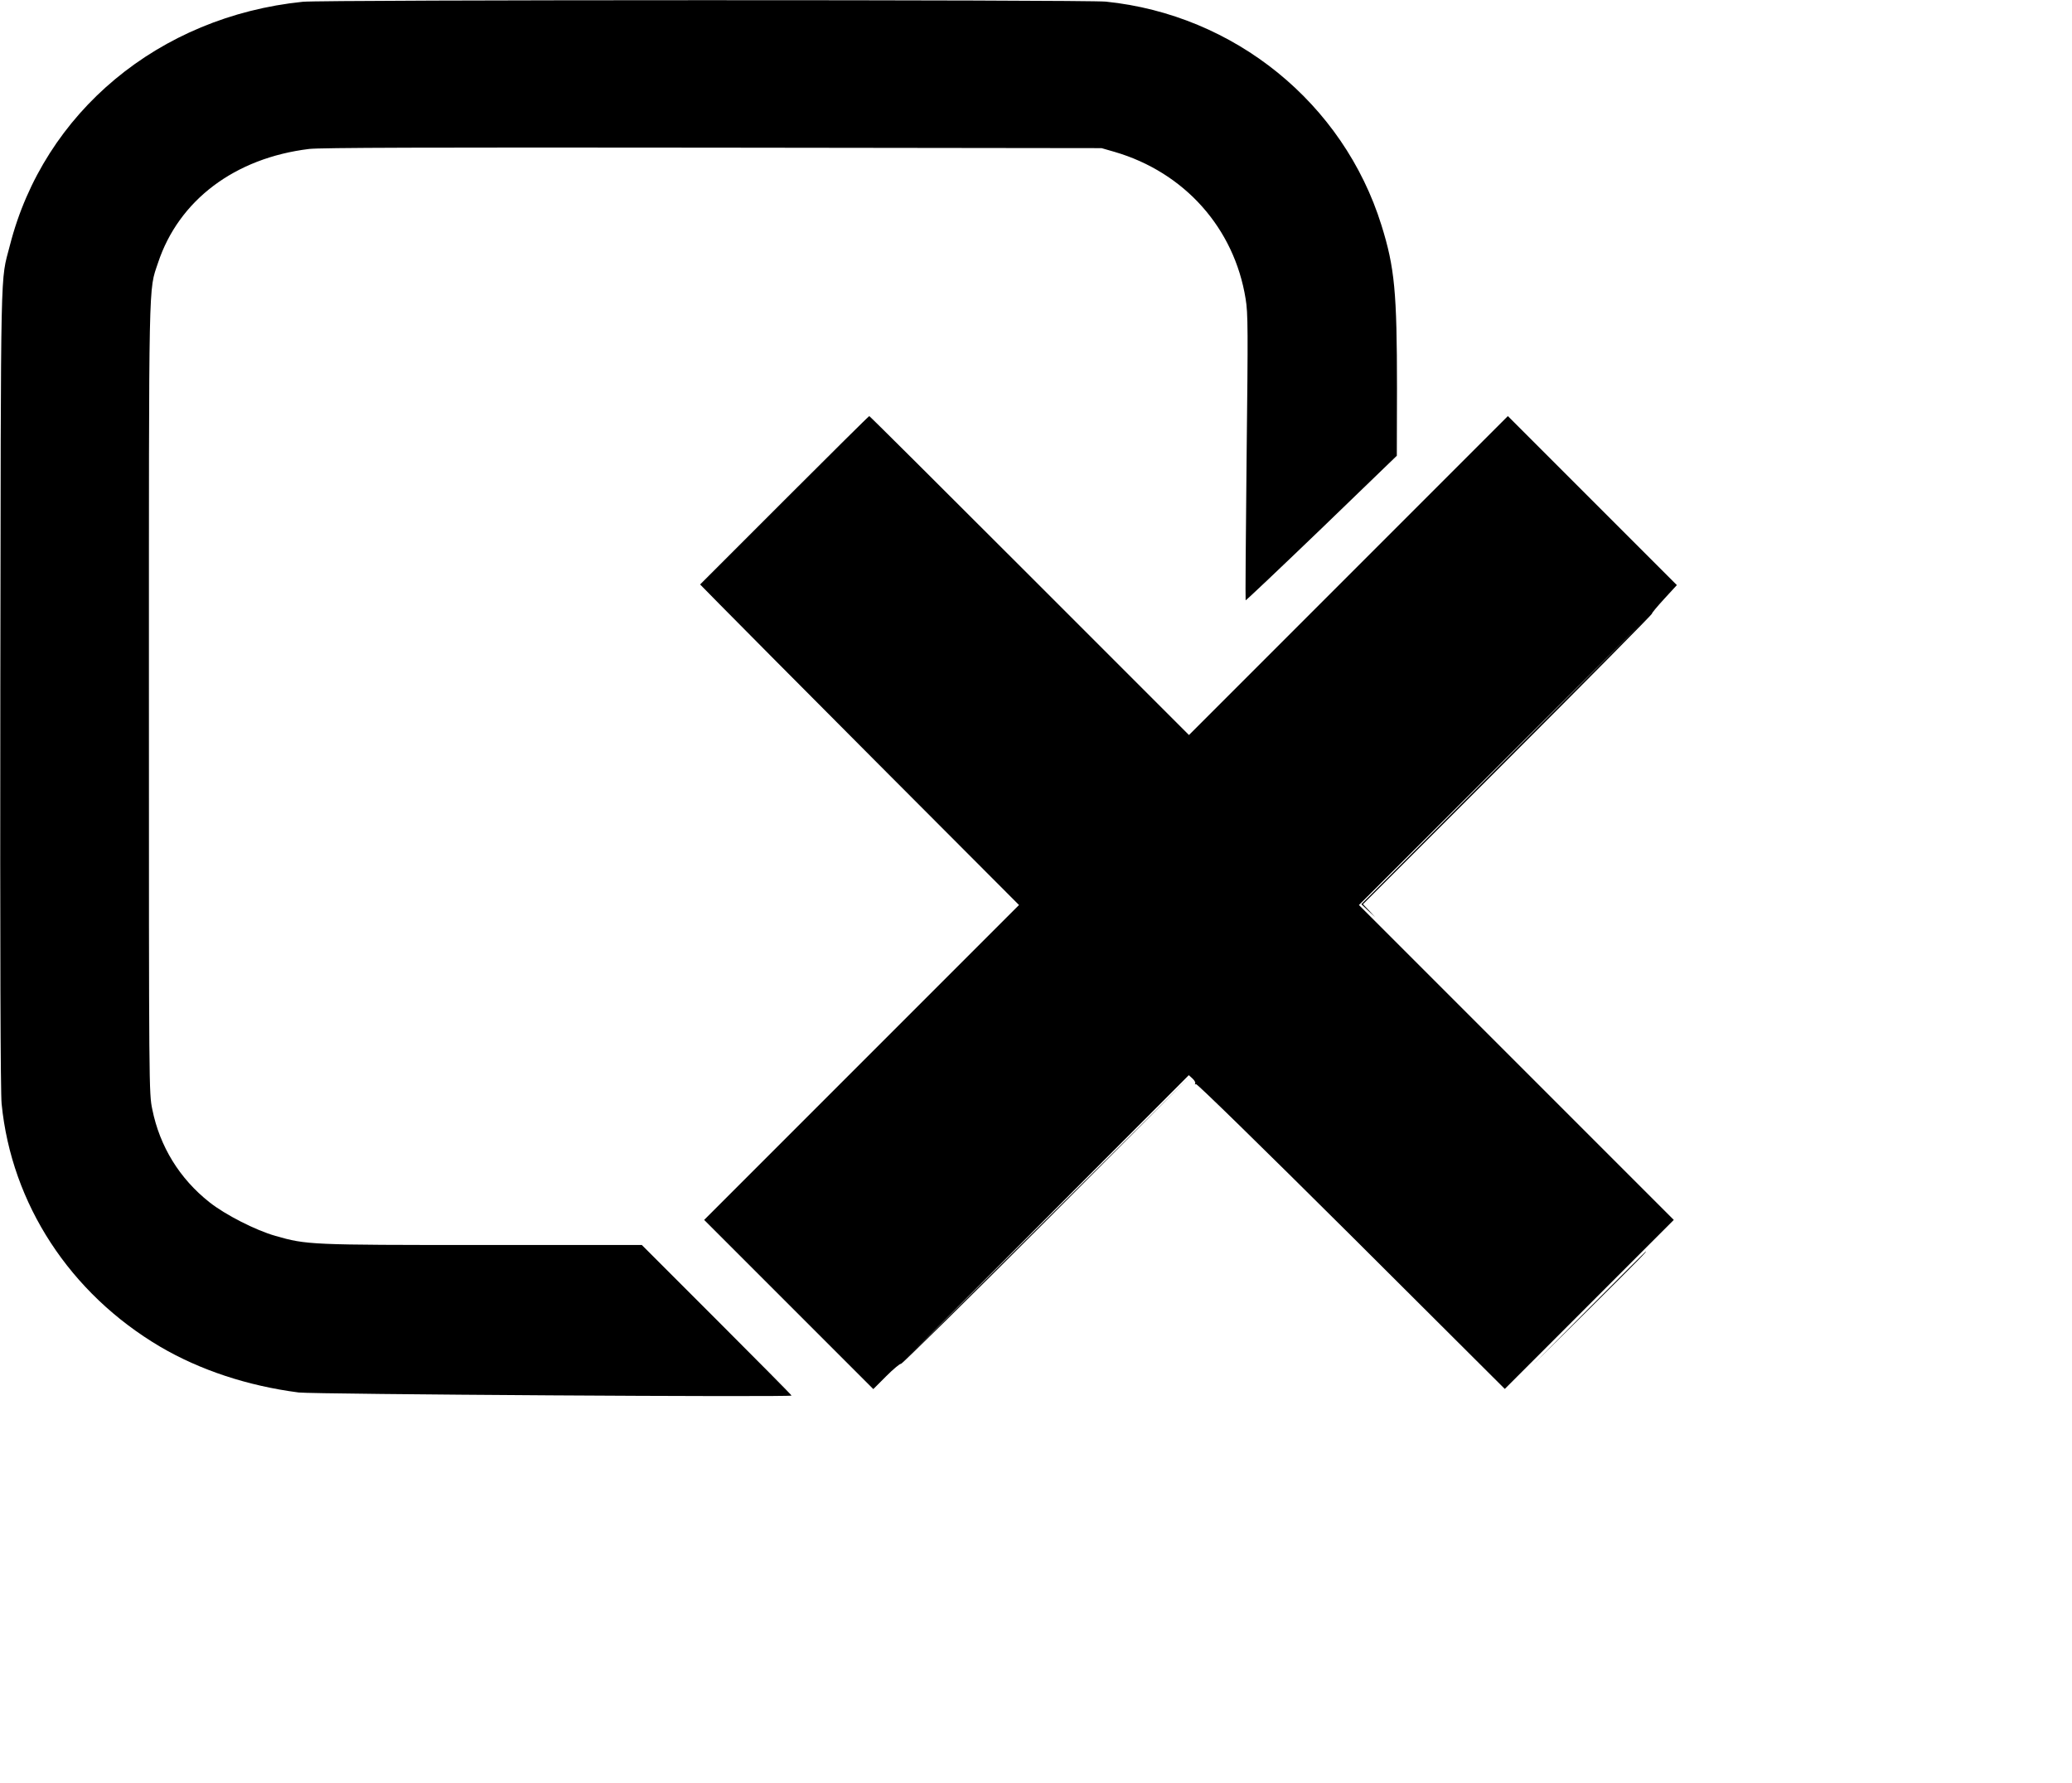
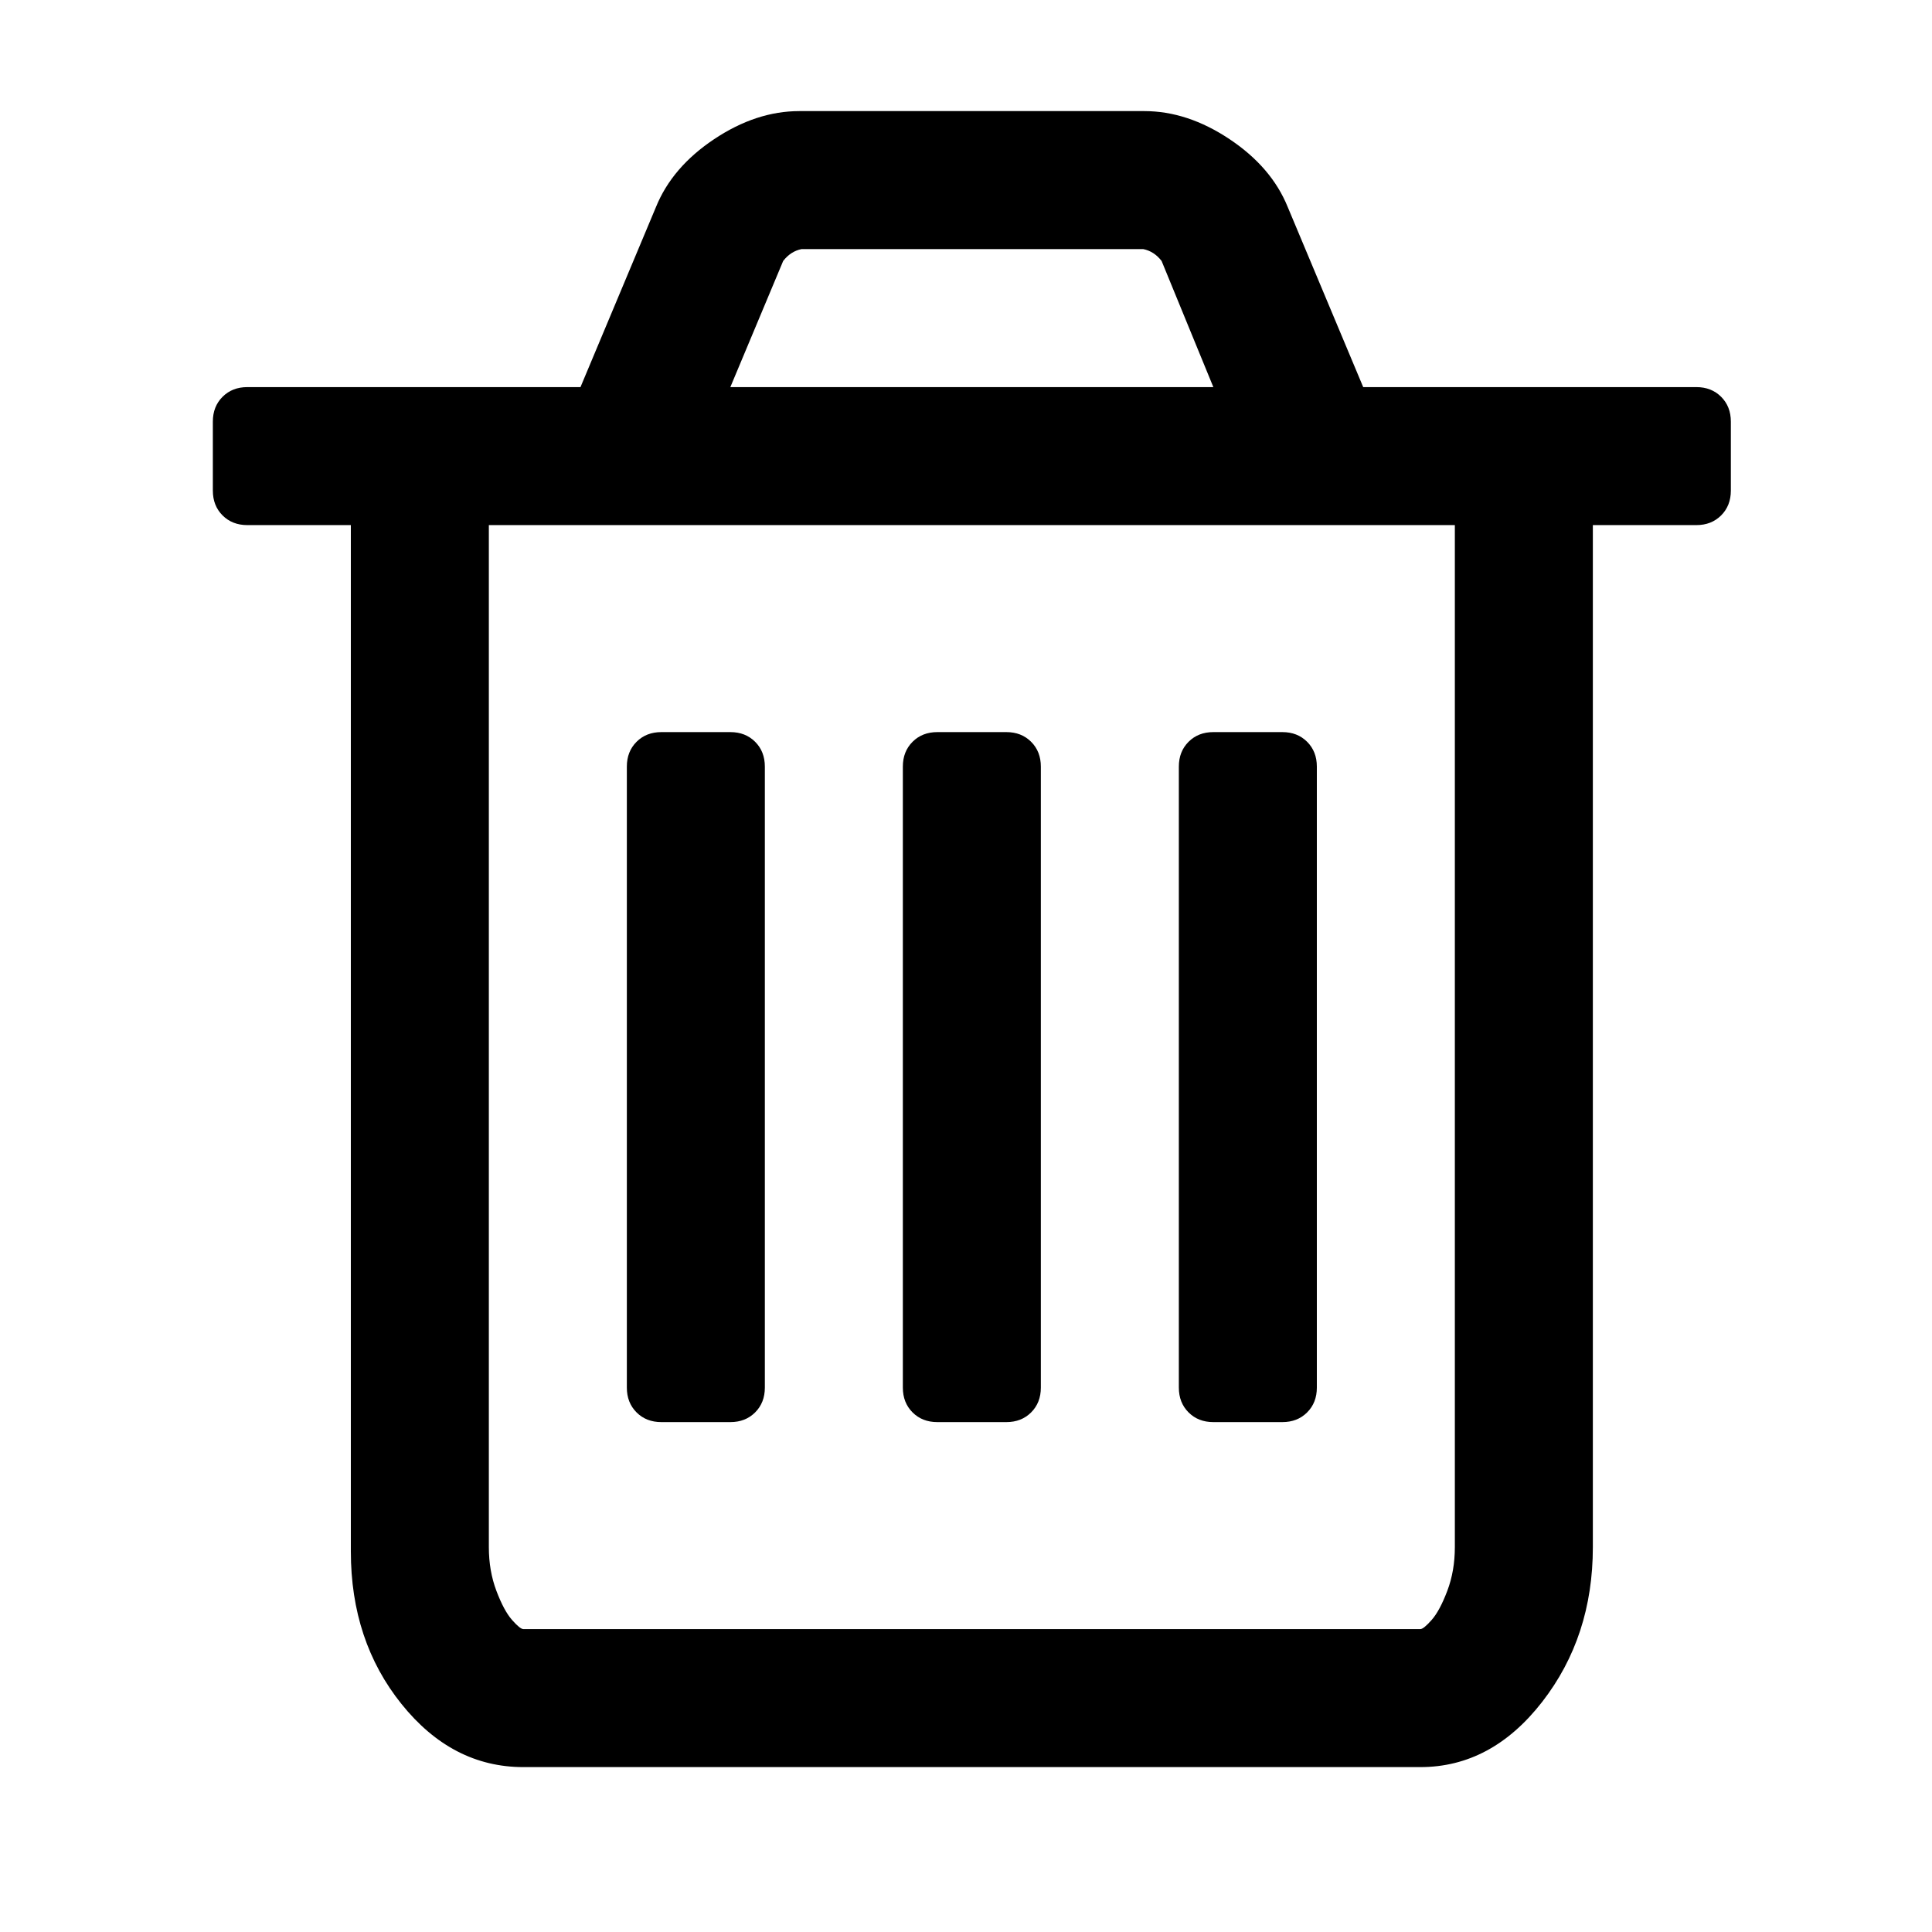
- <svg xmlns="http://www.w3.org/2000/svg" version="1.0" width="1280pt" height="1101pt" viewBox="0 0 1280 1101" preserveAspectRatio="xMidYMid meet">
-   <g transform="translate(0,1101) scale(0.1,-0.1)" fill="#000000" stroke="none">
-     <path d="M1870 10999 c-888 -91 -1599 -682 -1809 -1505 -60 -234 -55 -34 -59 -2734 -2 -1620 1 -2500 8 -2568 61 -618 422 -1171 979 -1500 247 -145 541 -242 856 -283 90 -11 3045 -30 3045 -19 0 3 -208 213 -463 468 l-462 462 -984 0 c-1066 0 -1086 1 -1279 56 -123 35 -311 131 -408 208 -185 146 -307 345 -353 573 -21 100 -21 119 -21 2535 0 2649 -3 2517 56 2694 128 387 474 648 934 704 70 8 731 10 2495 8 l2400 -3 80 -23 c432 -126 740 -471 810 -908 15 -89 15 -190 6 -979 -5 -483 -8 -881 -6 -883 2 -2 213 198 469 444 l465 449 1 415 c0 595 -14 747 -96 1009 -235 754 -908 1300 -1703 1381 -127 12 -4834 12 -4961 -1z" />
-     <path d="M4845 7920 l-520 -520 120 -122 c66 -68 509 -513 985 -991 l865 -867 -973 -973 -972 -972 523 -523 522 -522 80 80 c44 44 85 78 91 76 6 -2 411 397 900 887 l889 892 -895 -890 -895 -890 890 892 889 892 23 -21 c12 -11 20 -25 16 -31 -3 -6 -1 -7 5 -3 6 4 404 -385 960 -938 l948 -945 522 522 522 522 -972 972 -973 973 905 903 905 902 -898 -900 -897 -900 42 -40 43 -40 -37 40 -38 40 895 895 c492 492 892 896 890 899 -3 2 31 43 75 91 l79 86 -522 522 -522 522 -985 -985 -985 -985 -985 985 c-542 542 -987 985 -990 985 -3 0 -239 -234 -525 -520z" />
-     <path d="M9815 2928 l-350 -353 353 350 c327 325 356 355 349 355 -1 0 -160 -159 -352 -352z" />
+ <svg xmlns="http://www.w3.org/2000/svg" viewBox="0 -256 1792 1792" id="svg3741" version="1.1" width="100%" height="100%">
+   <defs id="defs3749" />
+   <g transform="matrix(1,0,0,-1,197.4237,1255.051)" id="g3743">
+     <path d="M 512,800 V 224 q 0,-14 -9,-23 -9,-9 -23,-9 h -64 q -14,0 -23,9 -9,9 -9,23 v 576 q 0,14 9,23 9,9 23,9 h 64 q 14,0 23,-9 9,-9 9,-23 z m 256,0 V 224 q 0,-14 -9,-23 -9,-9 -23,-9 h -64 q -14,0 -23,9 -9,9 -9,23 v 576 q 0,14 9,23 9,9 23,9 h 64 q 14,0 23,-9 9,-9 9,-23 z m 256,0 V 224 q 0,-14 -9,-23 -9,-9 -23,-9 h -64 q -14,0 -23,9 -9,9 -9,23 v 576 q 0,14 9,23 9,9 23,9 h 64 q 14,0 23,-9 9,-9 9,-23 z M 1152,76 v 948 H 256 V 76 Q 256,54 263,35.5 270,17 277.5,8.5 285,0 288,0 h 832 q 3,0 10.5,8.5 7.5,8.5 14.5,27 7,18.5 7,40.5 z M 480,1152 h 448 l -48,117 q -7,9 -17,11 H 546 q -10,-2 -17,-11 z m 928,-32 v -64 q 0,-14 -9,-23 -9,-9 -23,-9 h -96 V 76 q 0,-83 -47,-143.5 -47,-60.5 -113,-60.5 H 288 q -66,0 -113,58.5 Q 128,-11 128,72 v 952 H 32 q -14,0 -23,9 -9,9 -9,23 v 64 q 0,14 9,23 9,9 23,9 h 309 l 70,167 q 15,37 54,63 39,26 79,26 h 320 q 40,0 79,-26 39,-26 54,-63 l 70,-167 h 309 q 14,0 23,-9 9,-9 9,-23 z" id="path3745" style="fill:currentColor" />
  </g>
</svg>
